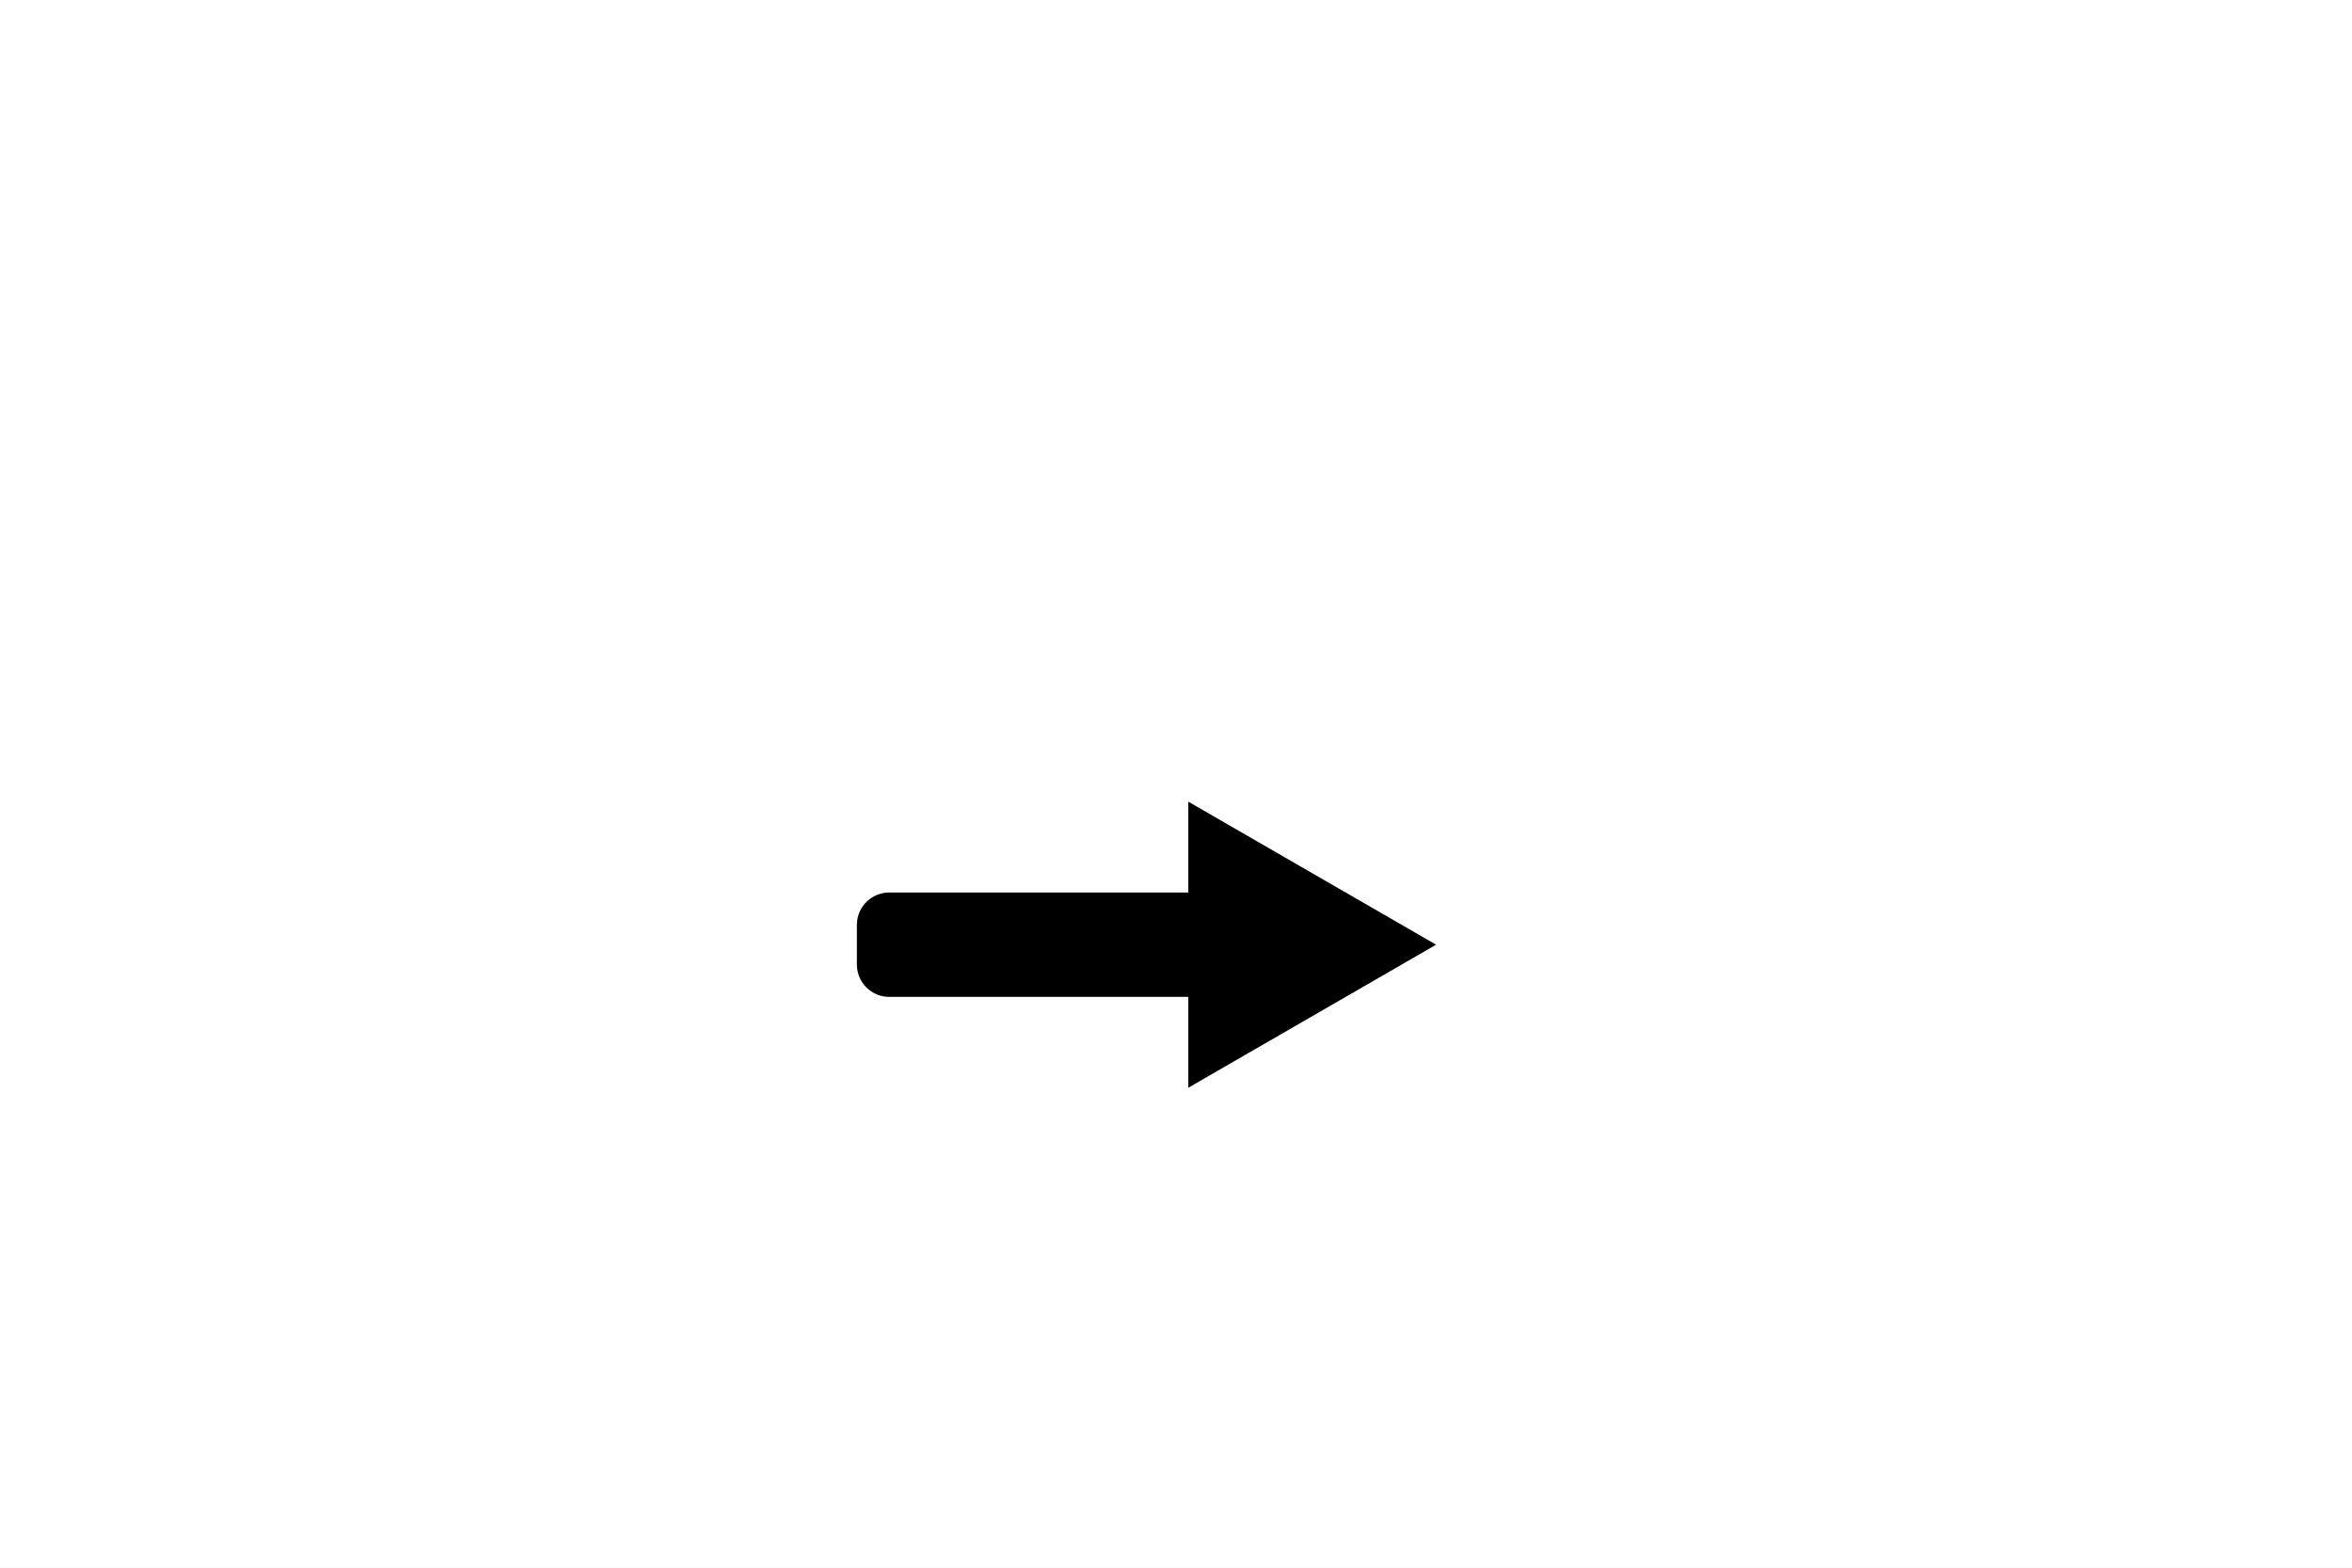
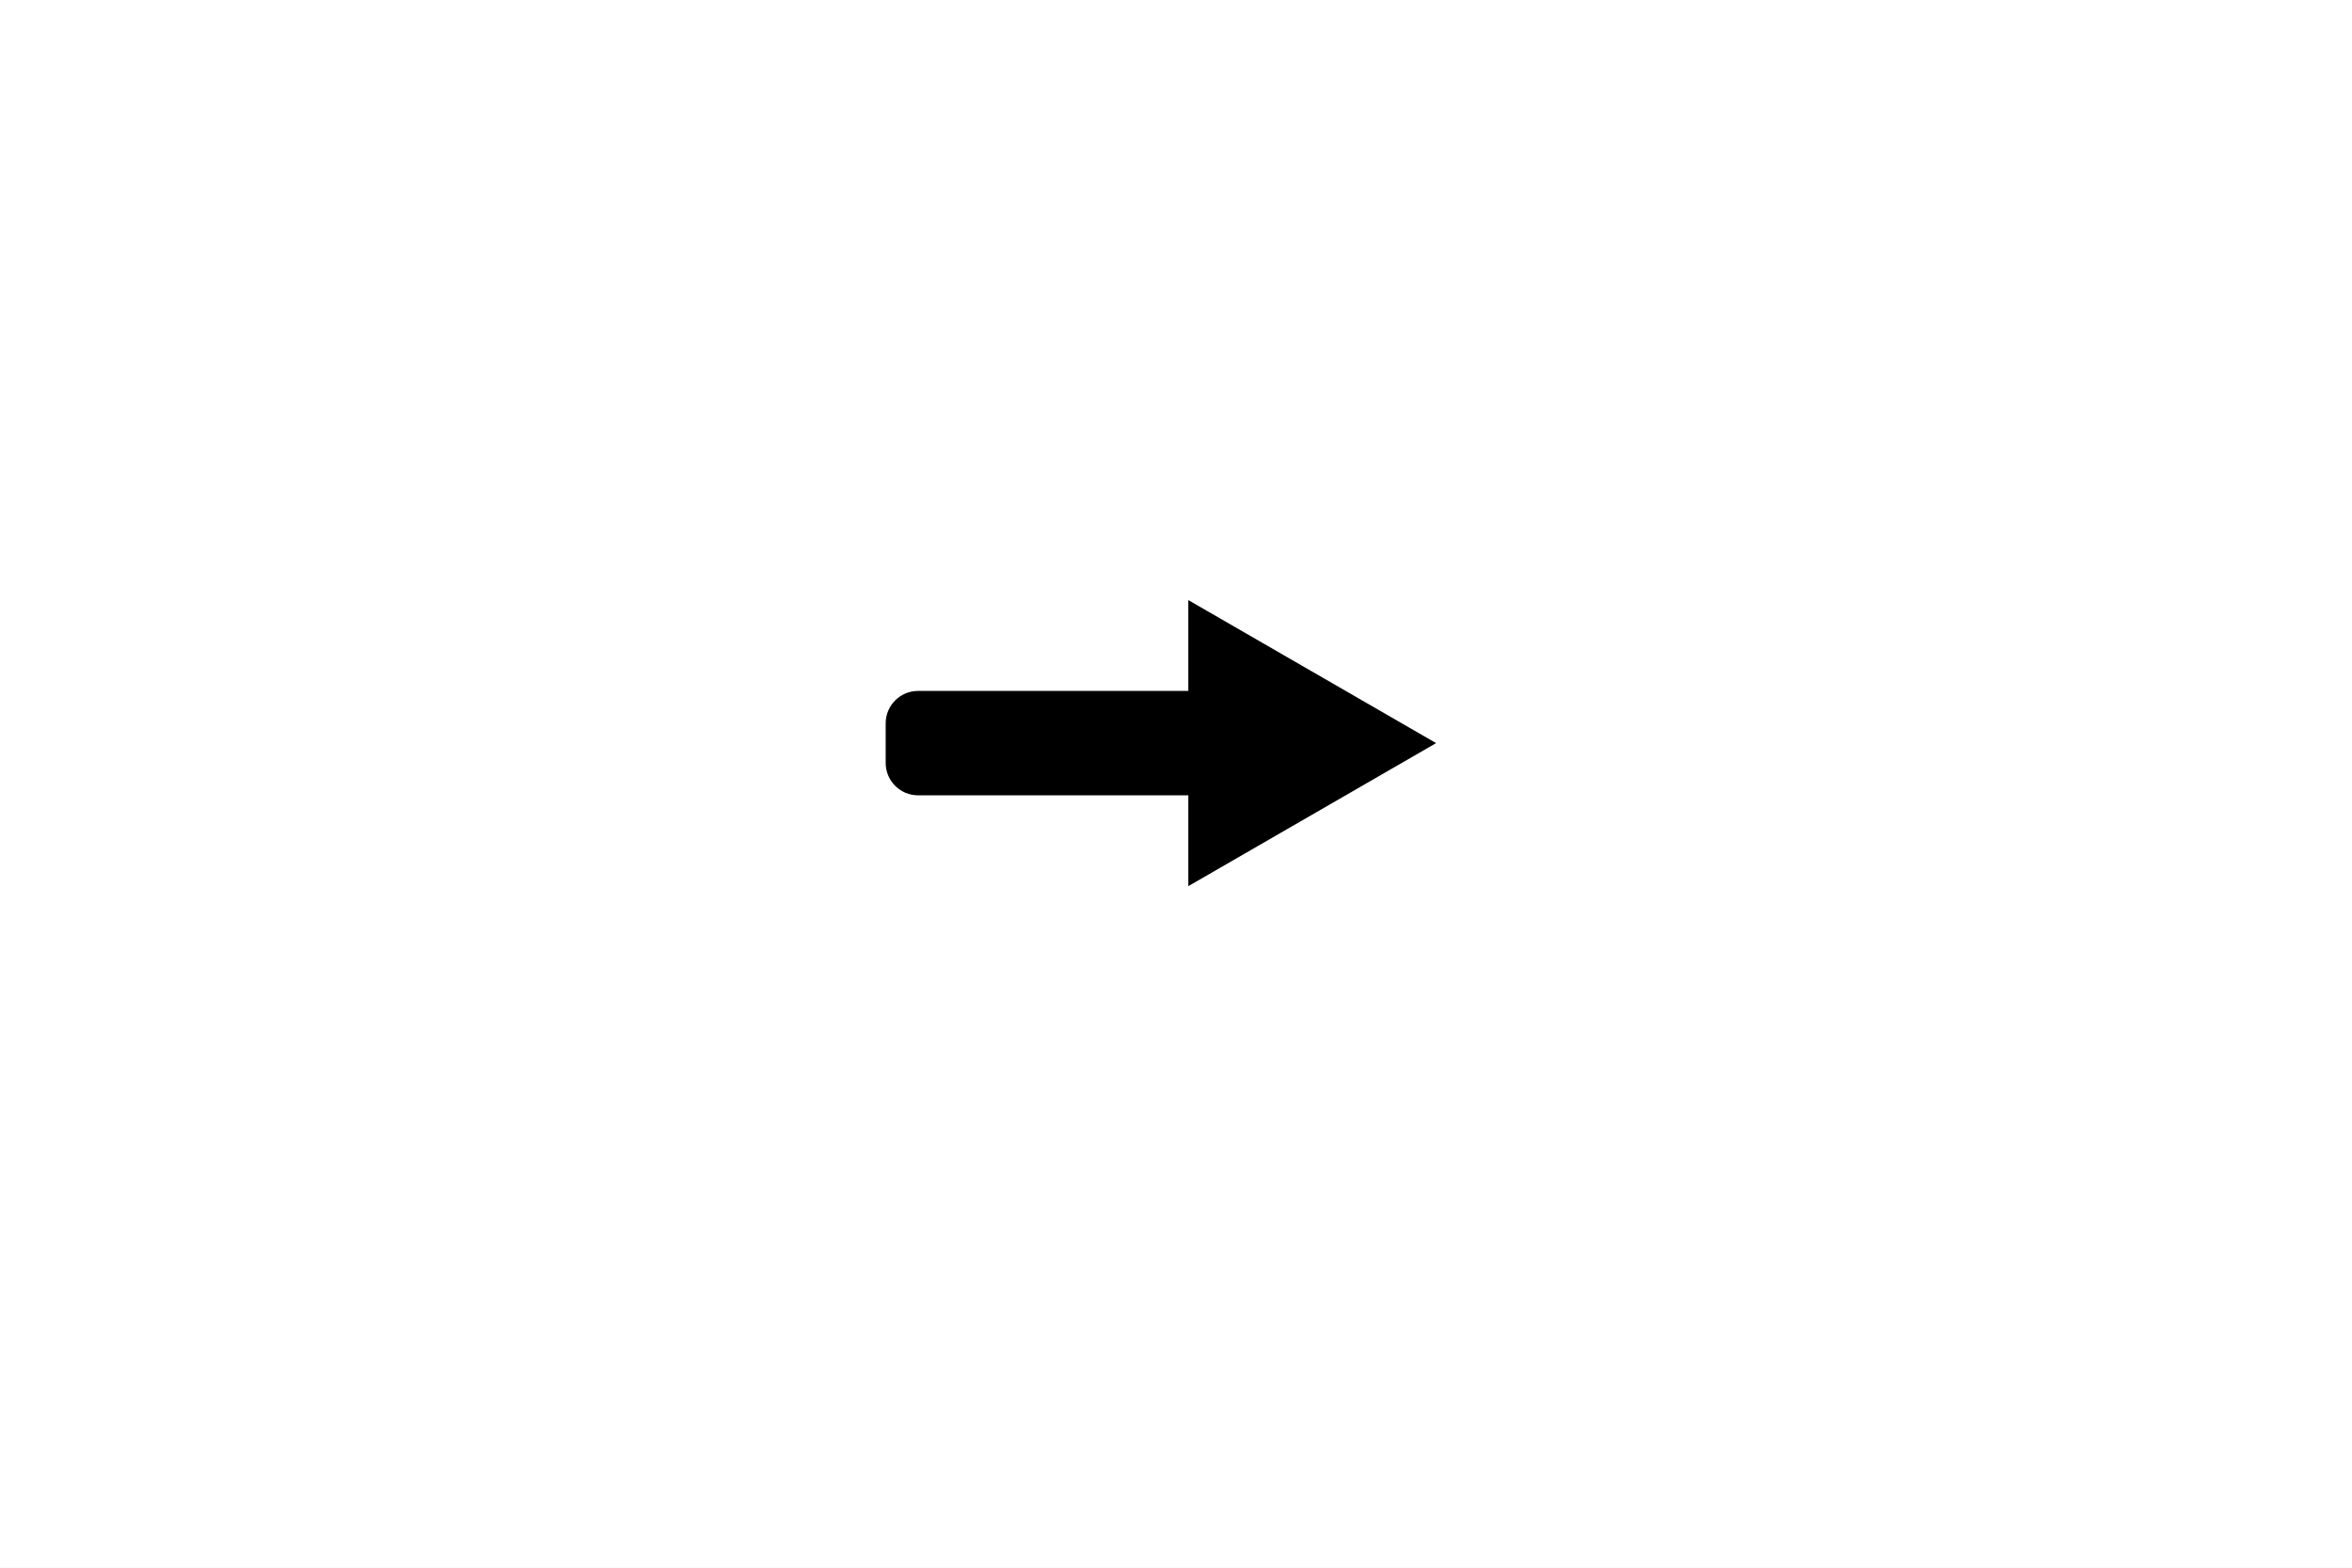
<svg xmlns="http://www.w3.org/2000/svg" width="1200" height="800" viewBox="0 0 1200 800" version="1.1" id="svg21">
+   <defs id="defs7" />
  <rect width="1200" height="800" id="rect14" style="fill:#ffffff" />
-   <rect style="fill:#000000" id="rect403" width="224.102" height="53.27" x="437.182" y="455.45" ry="16.532" />
-   <path style="fill:#000000" id="path529" d="m 674.252,316.276 0,-254.15 220.101,127.075 z" transform="matrix(0.5743677,0,0,0.5743677,219.018,373.4144)" />
+   <rect style="fill:#000000" id="rect403" width="196.548" height="53.27" x="451.878" y="352.584" ry="16.532" />
+   <path style="fill:#000000" id="path529" d="m 674.252,316.276 0,-254.15 220.101,127.075 z" transform="matrix(0.5743677,0,0,0.5743677,219.018,270.5479)" />
</svg>
